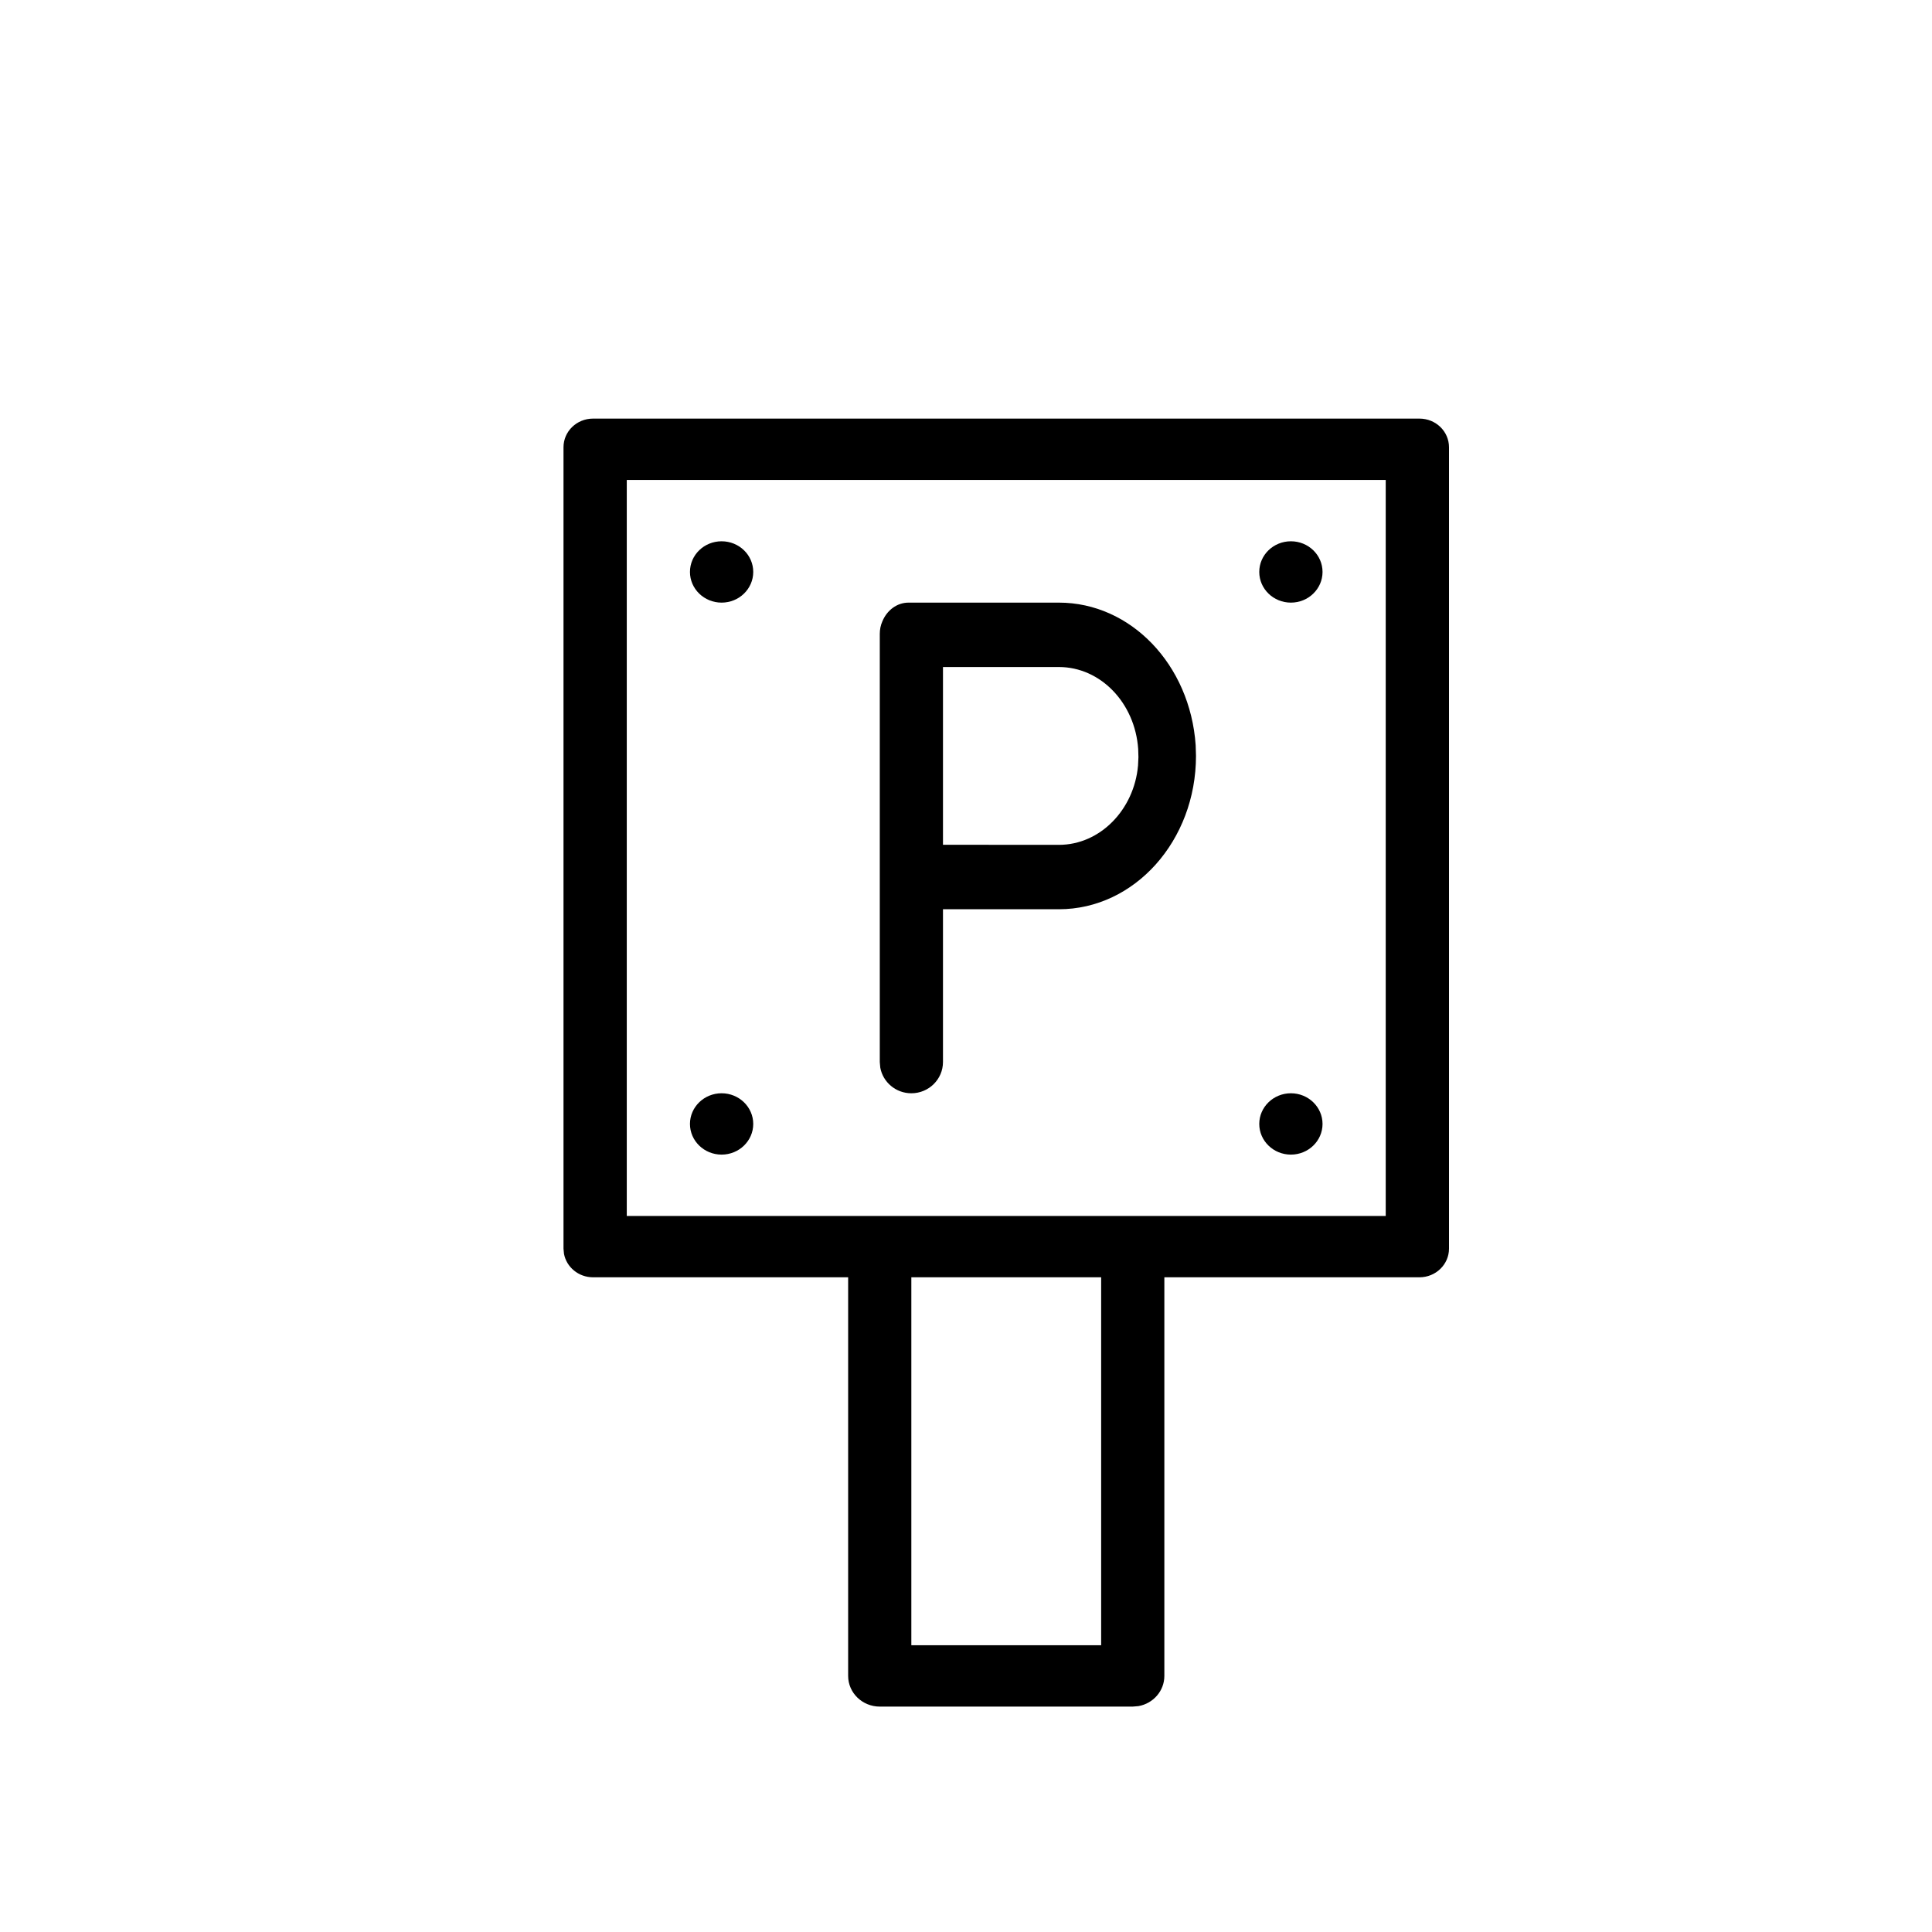
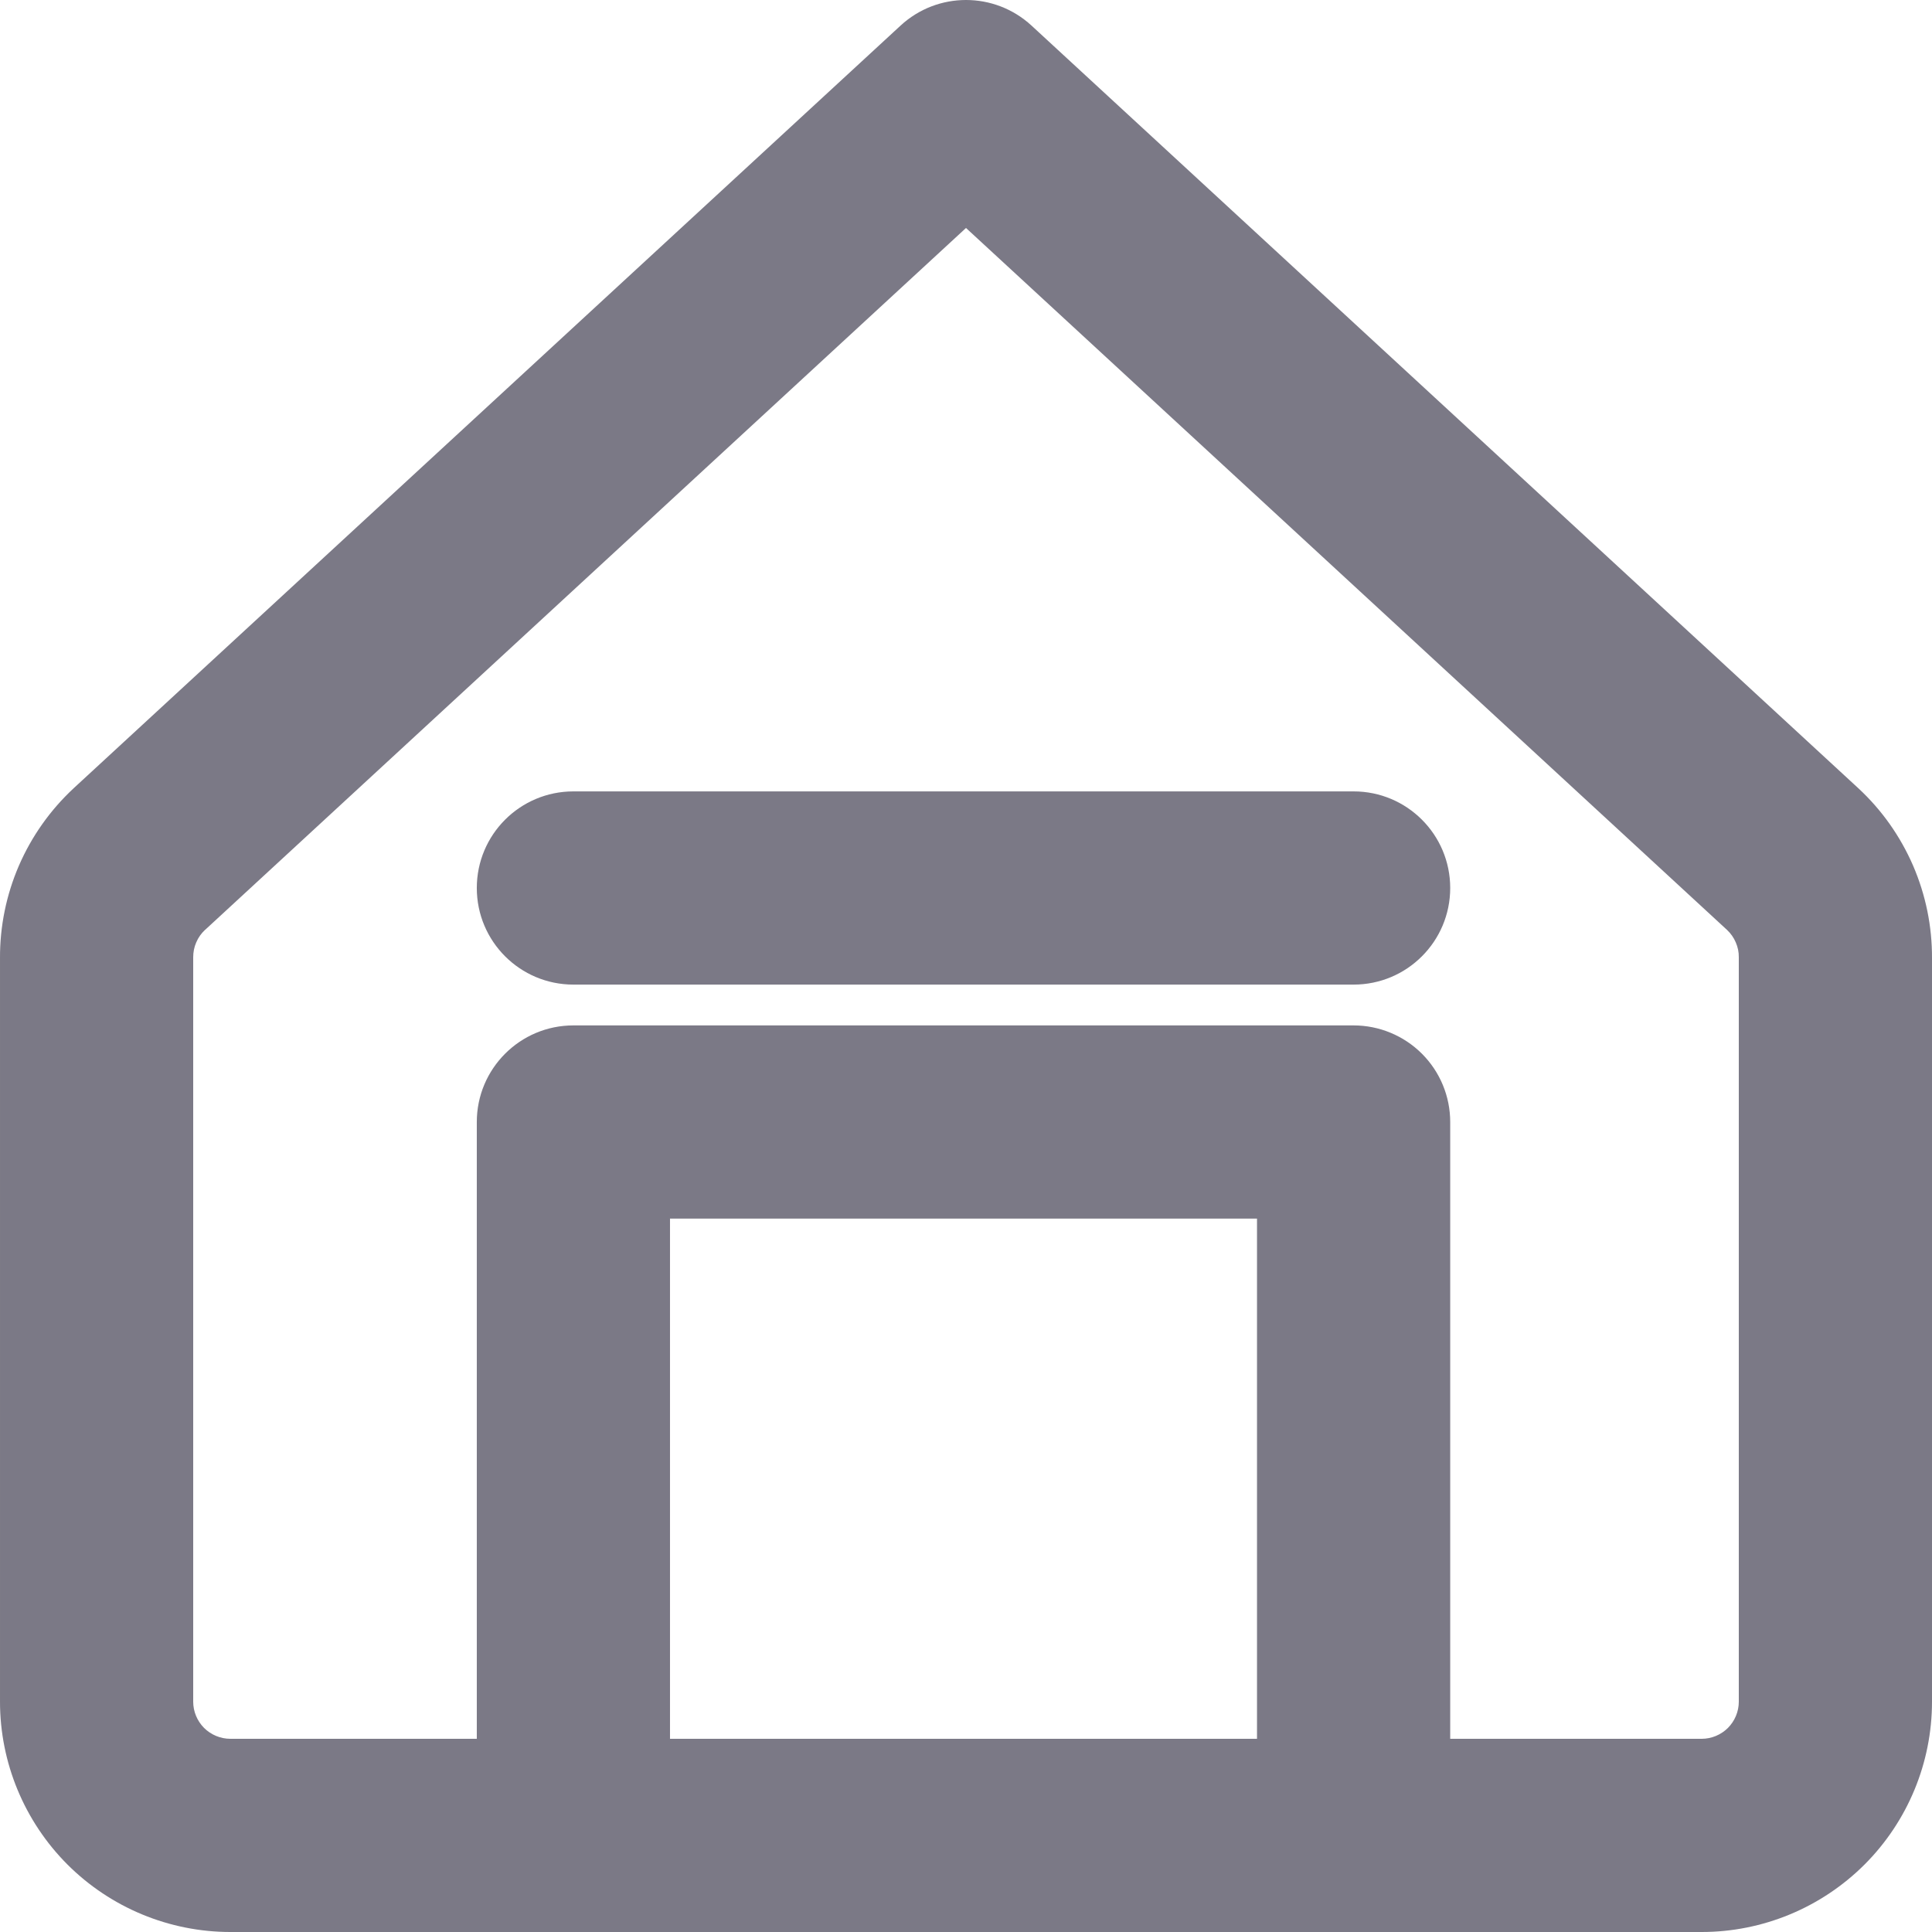
- <svg xmlns="http://www.w3.org/2000/svg" viewBox="0 0 24 24">
-   <path fill-rule="evenodd" clip-rule="evenodd" d="M17.633 5.2C17.836 5.2 18 5.359 18 5.556V15.511C18 15.707 17.836 15.867 17.633 15.867H14.464V20.819C14.464 21.006 14.325 21.162 14.142 21.194L14.071 21.2H10.929C10.712 21.2 10.536 21.029 10.536 20.819V15.867H7.367C7.187 15.867 7.037 15.741 7.006 15.575L7 15.511V5.556C7 5.359 7.164 5.2 7.367 5.2H17.633ZM13.679 15.867H11.321V20.438H13.679V15.867ZM17.214 5.962H7.786V15.105H17.214V5.962ZM8.964 13.581C9.181 13.581 9.357 13.752 9.357 13.962C9.357 14.172 9.181 14.343 8.964 14.343C8.747 14.343 8.571 14.172 8.571 13.962C8.571 13.752 8.747 13.581 8.964 13.581ZM16.036 13.581C16.253 13.581 16.429 13.752 16.429 13.962C16.429 14.172 16.253 14.343 16.036 14.343C15.819 14.343 15.643 14.172 15.643 13.962C15.643 13.752 15.819 13.581 16.036 13.581ZM13.154 7.486C14.045 7.486 14.784 8.254 14.853 9.257L14.857 9.39C14.857 10.442 14.095 11.295 13.154 11.295H11.714V13.193C11.714 13.407 11.538 13.581 11.321 13.581C11.129 13.581 10.968 13.444 10.935 13.262L10.929 13.193V7.874C10.929 7.819 10.94 7.766 10.961 7.719C11.018 7.581 11.142 7.486 11.286 7.486H13.154ZM13.154 8.286L11.714 8.286V10.494L13.154 10.495C13.667 10.495 14.089 10.057 14.137 9.51L14.142 9.406L14.139 9.304C14.099 8.731 13.671 8.286 13.154 8.286ZM16.036 6.724C16.253 6.724 16.429 6.894 16.429 7.105C16.429 7.315 16.253 7.486 16.036 7.486C15.819 7.486 15.643 7.315 15.643 7.105C15.643 6.894 15.819 6.724 16.036 6.724ZM8.964 6.724C9.181 6.724 9.357 6.894 9.357 7.105C9.357 7.315 9.181 7.486 8.964 7.486C8.747 7.486 8.571 7.315 8.571 7.105C8.571 6.894 8.747 6.724 8.964 6.724Z" />
+ <svg xmlns="http://www.w3.org/2000/svg" width="24" height="24" viewBox="0 0 24 24" fill="none">
+   <path fill-rule="evenodd" clip-rule="evenodd" d="M11.187 0.318C11.646 -0.106 12.354 -0.106 12.814 0.318L23.084 9.791C23.376 10.061 23.607 10.389 23.765 10.753C23.922 11.117 24.002 11.508 24 11.904V21.139C24 21.897 23.699 22.625 23.162 23.162C22.625 23.698 21.897 24 21.139 24H2.862C2.103 24 1.375 23.698 0.838 23.162C0.302 22.625 3.79818e-05 21.897 3.79818e-05 21.139V11.904C-0.002 11.508 0.078 11.116 0.235 10.753C0.393 10.389 0.625 10.061 0.916 9.791L0.918 9.789L11.187 0.318ZM2.548 11.551L2.547 11.551C2.5 11.595 2.463 11.647 2.438 11.706C2.412 11.765 2.4 11.828 2.4 11.892L2.4 11.9L2.4 21.139C2.4 21.261 2.449 21.378 2.535 21.465C2.622 21.551 2.739 21.6 2.862 21.6H5.923L5.923 13.938C5.923 13.276 6.46 12.738 7.123 12.738L16.815 12.738C17.133 12.738 17.439 12.865 17.664 13.09C17.889 13.315 18.015 13.62 18.015 13.938V21.6H21.139C21.261 21.6 21.378 21.551 21.465 21.465C21.551 21.378 21.6 21.261 21.6 21.139V11.892C21.601 11.828 21.588 11.765 21.562 11.706C21.537 11.647 21.5 11.595 21.453 11.551L12 2.832L2.548 11.551ZM15.615 21.6V15.138L8.323 15.138L8.323 21.6H15.615ZM16.815 12.231L7.123 12.231C6.46 12.231 5.923 11.694 5.923 11.031C5.923 10.368 6.46 9.831 7.123 9.831L16.815 9.831C17.478 9.831 18.015 10.368 18.015 11.031C18.015 11.694 17.478 12.231 16.815 12.231Z" fill="#7B7986" />
</svg>
